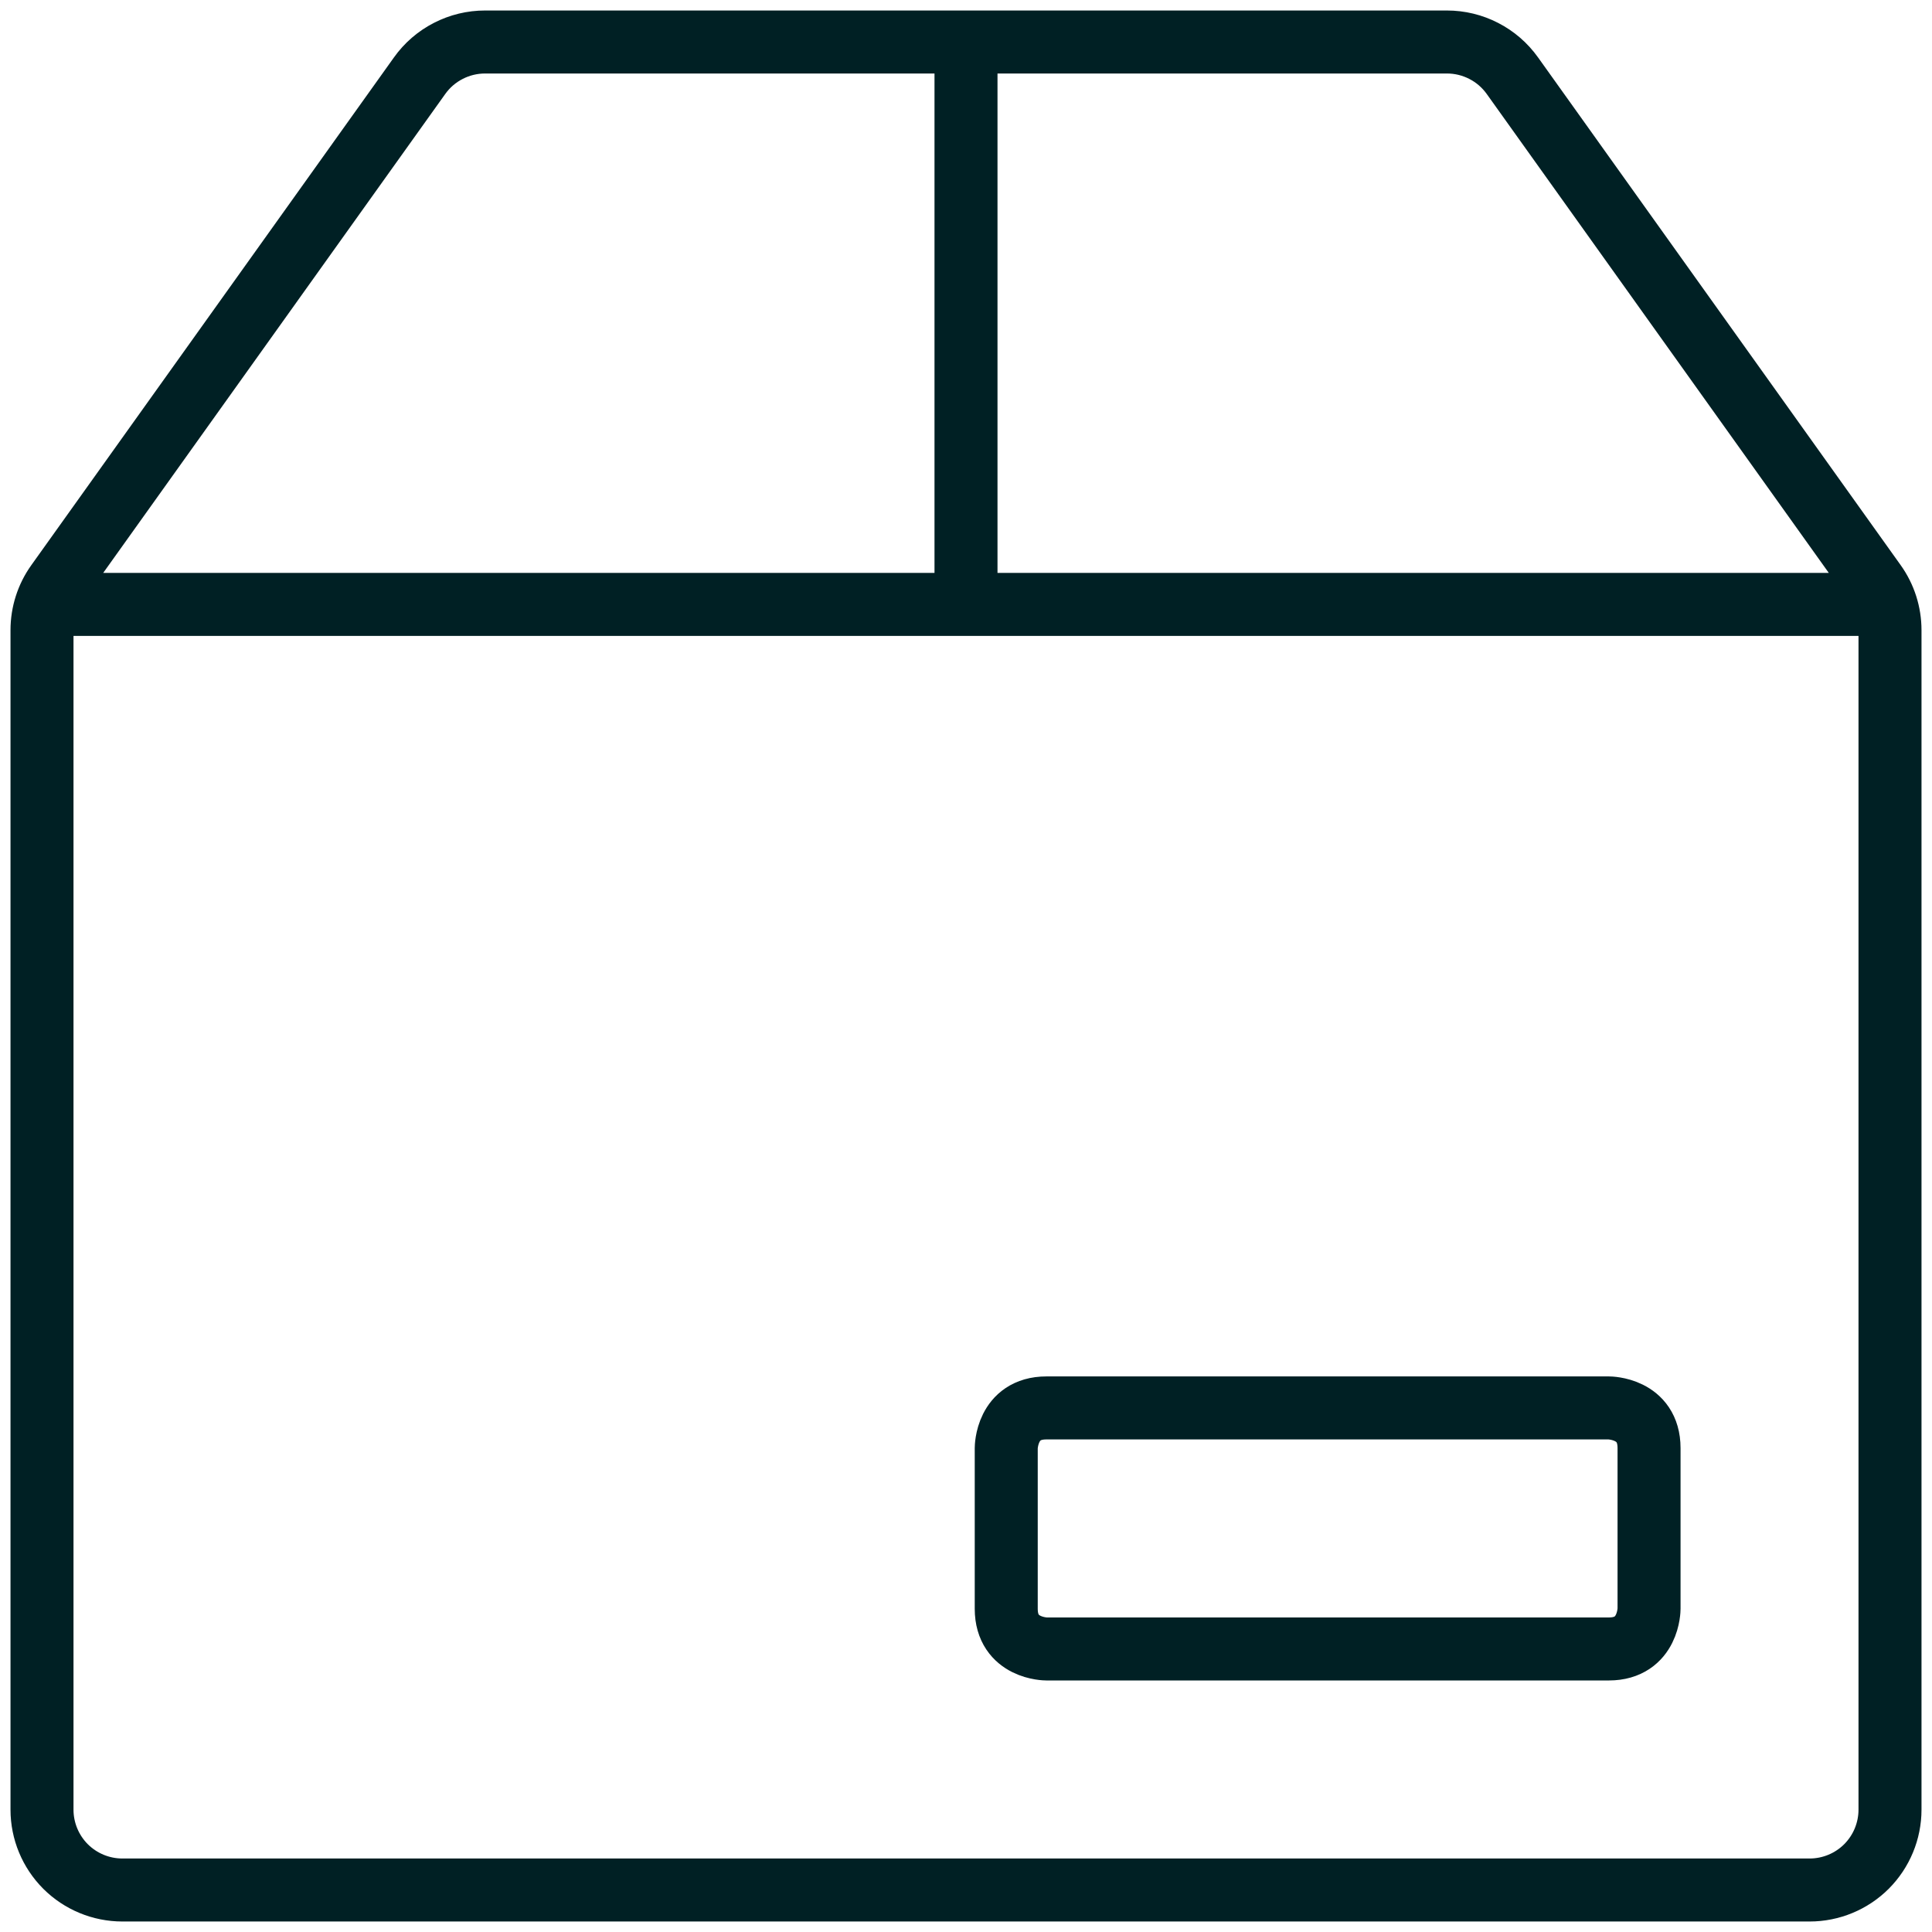
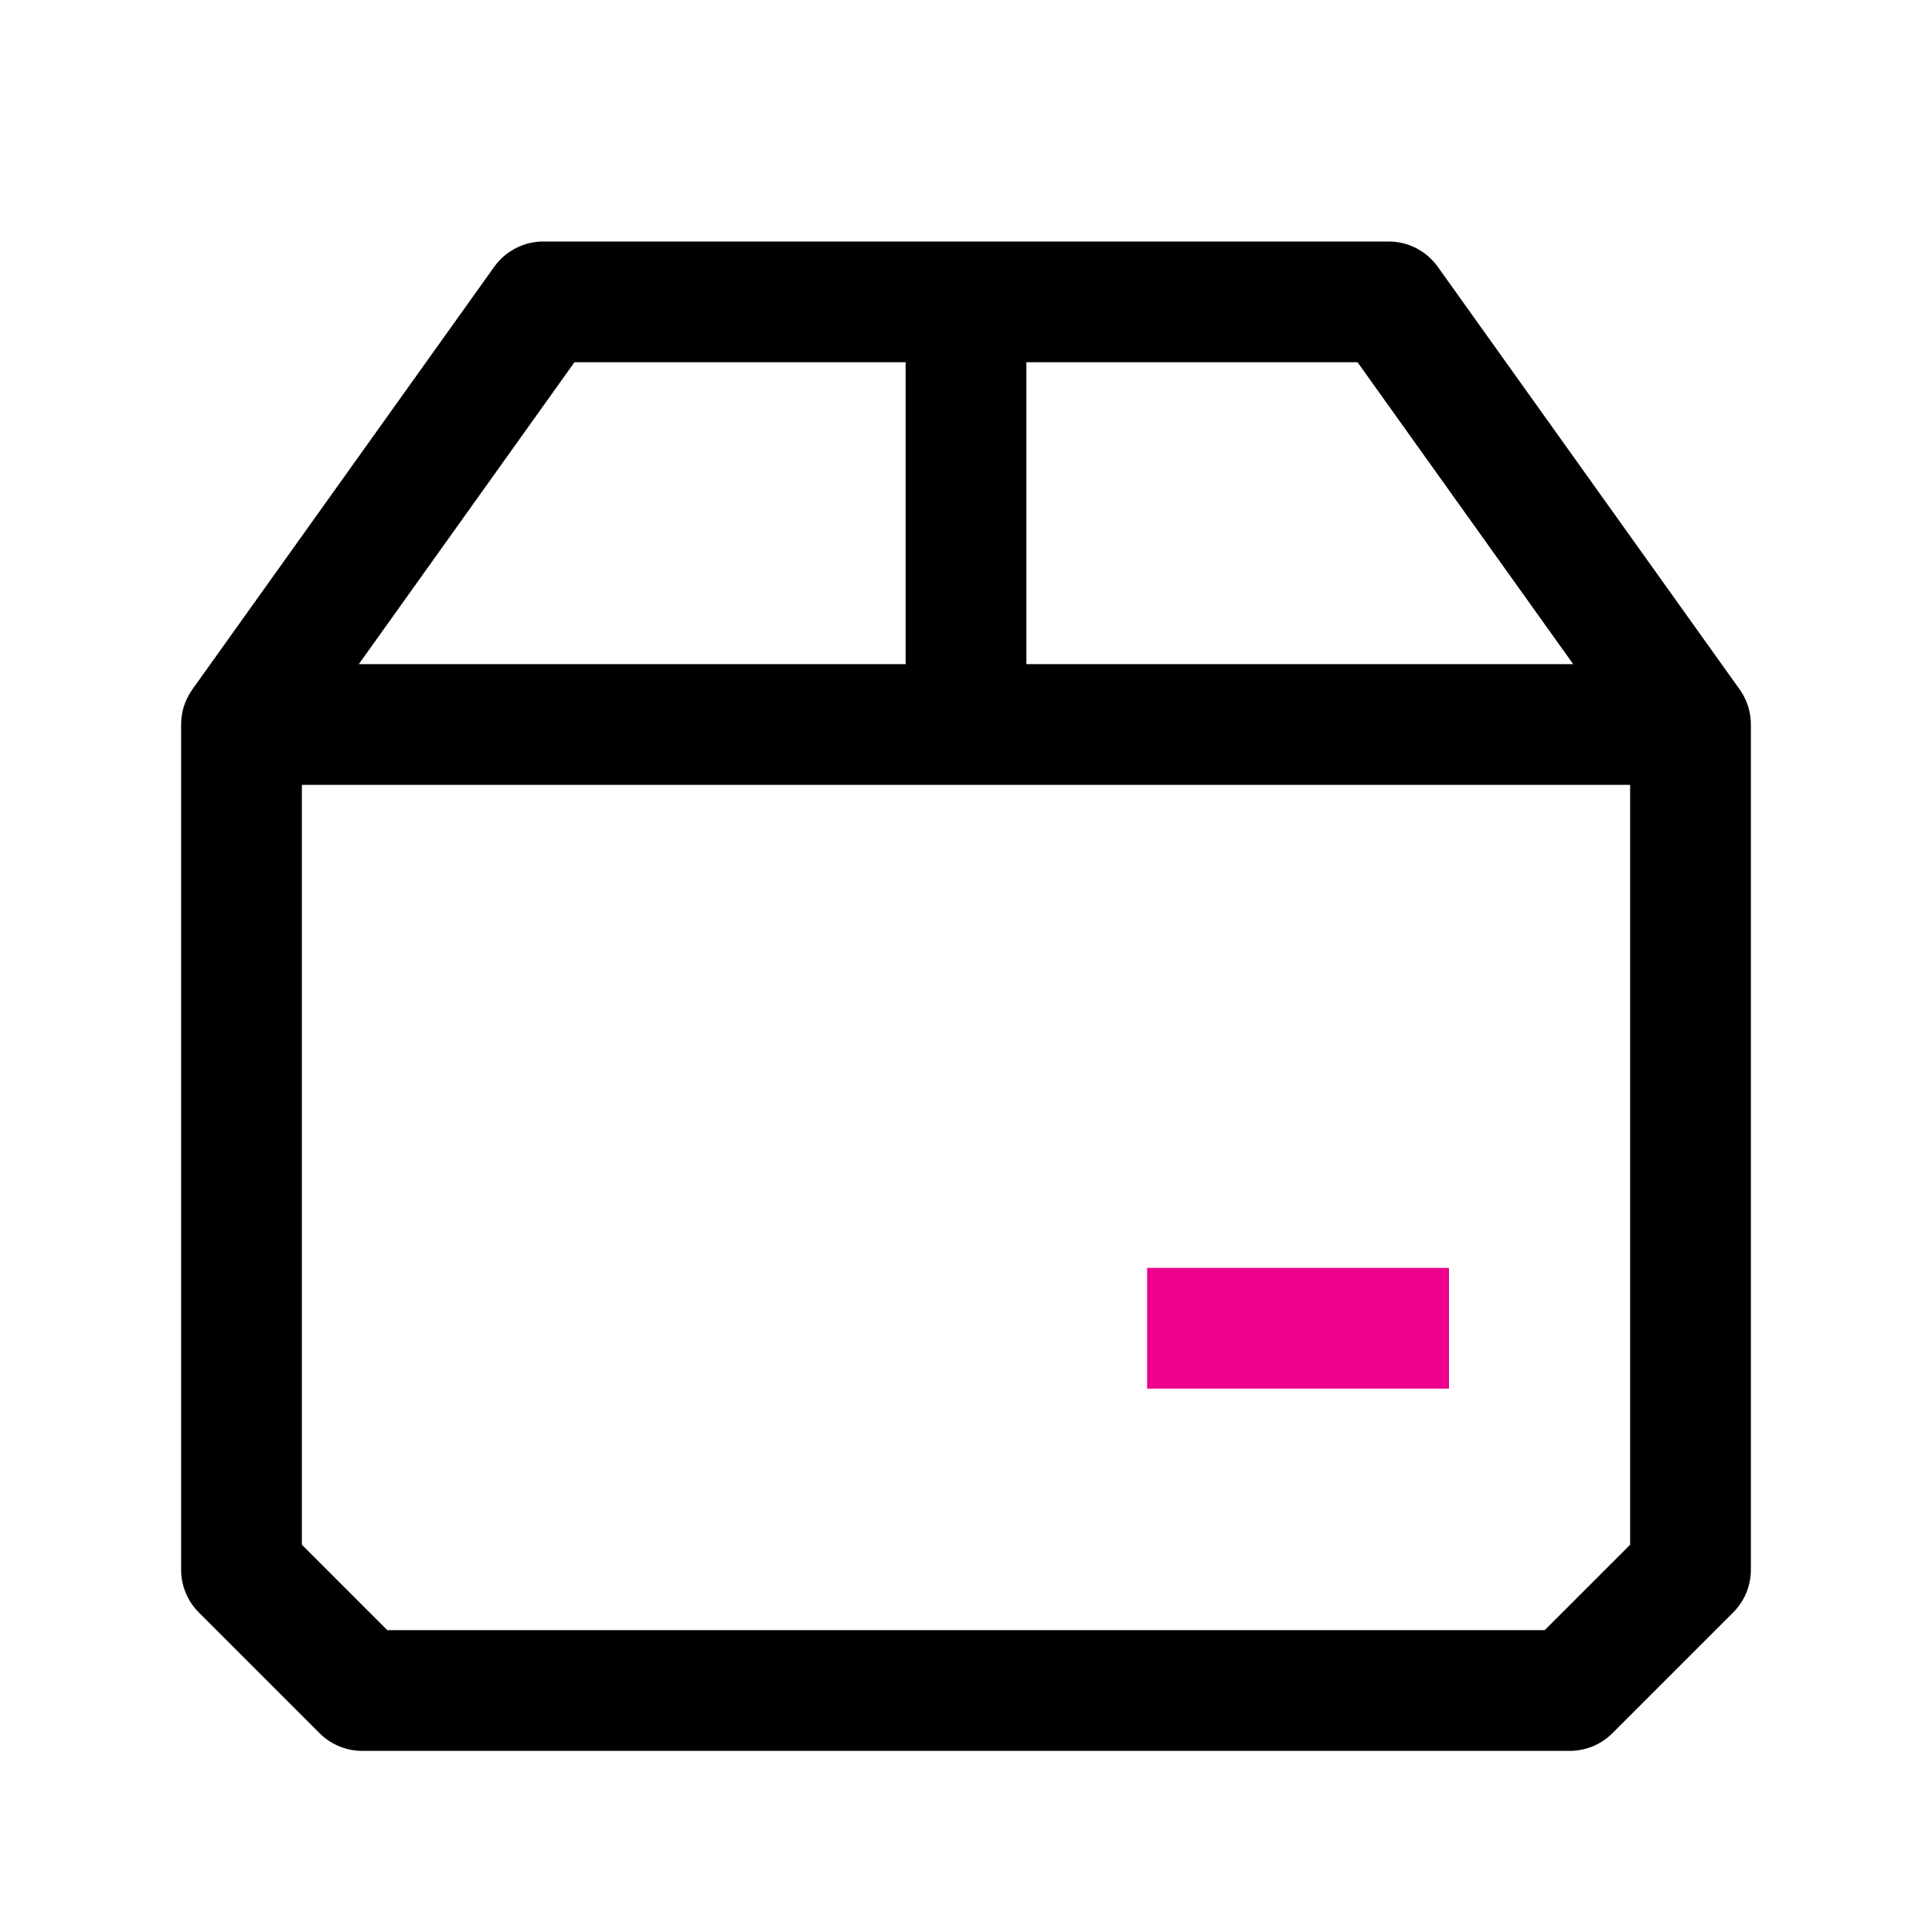
- <svg xmlns="http://www.w3.org/2000/svg" width="46" height="46" viewBox="0 0 46 46" fill="none">
-   <path d="M23 1V14.391M1.101 14.391H44.899M36.009 1.802C35.831 1.553 35.598 1.351 35.326 1.212C35.055 1.072 34.755 1 34.45 1H11.55C11.245 1 10.945 1.072 10.674 1.212C10.402 1.351 10.168 1.553 9.991 1.802L1.356 13.892C1.124 14.216 1 14.605 1 15.004V43.087C1 43.594 1.202 44.081 1.56 44.44C1.919 44.798 2.406 45 2.913 45H43.087C43.594 45 44.081 44.798 44.44 44.44C44.798 44.081 45 43.594 45 43.087V15.004C45 14.605 44.876 14.216 44.644 13.892L36.009 1.802ZM24.915 33.522H38.306C38.306 33.522 39.263 33.522 39.263 34.478V38.304C39.263 38.304 39.263 39.261 38.306 39.261H24.915C24.915 39.261 23.958 39.261 23.958 38.304V34.478C23.958 34.478 23.958 33.522 24.915 33.522Z" stroke="#002024" stroke-width="1.5" stroke-linecap="round" stroke-linejoin="round" />
+ <svg xmlns="http://www.w3.org/2000/svg" width="48" height="48" viewBox="0 0 48 48" fill="none">
+   <path d="M24 9V18M24 18H7.5M24 18H40.5M6 18L13.5 7.5H34.5L42 18V39L39 42H9L6 39V18Z" stroke="black" stroke-width="3" stroke-linejoin="round" />
+   <path d="M28.5 33H36" stroke="#EC008C" stroke-width="3" />
</svg>
